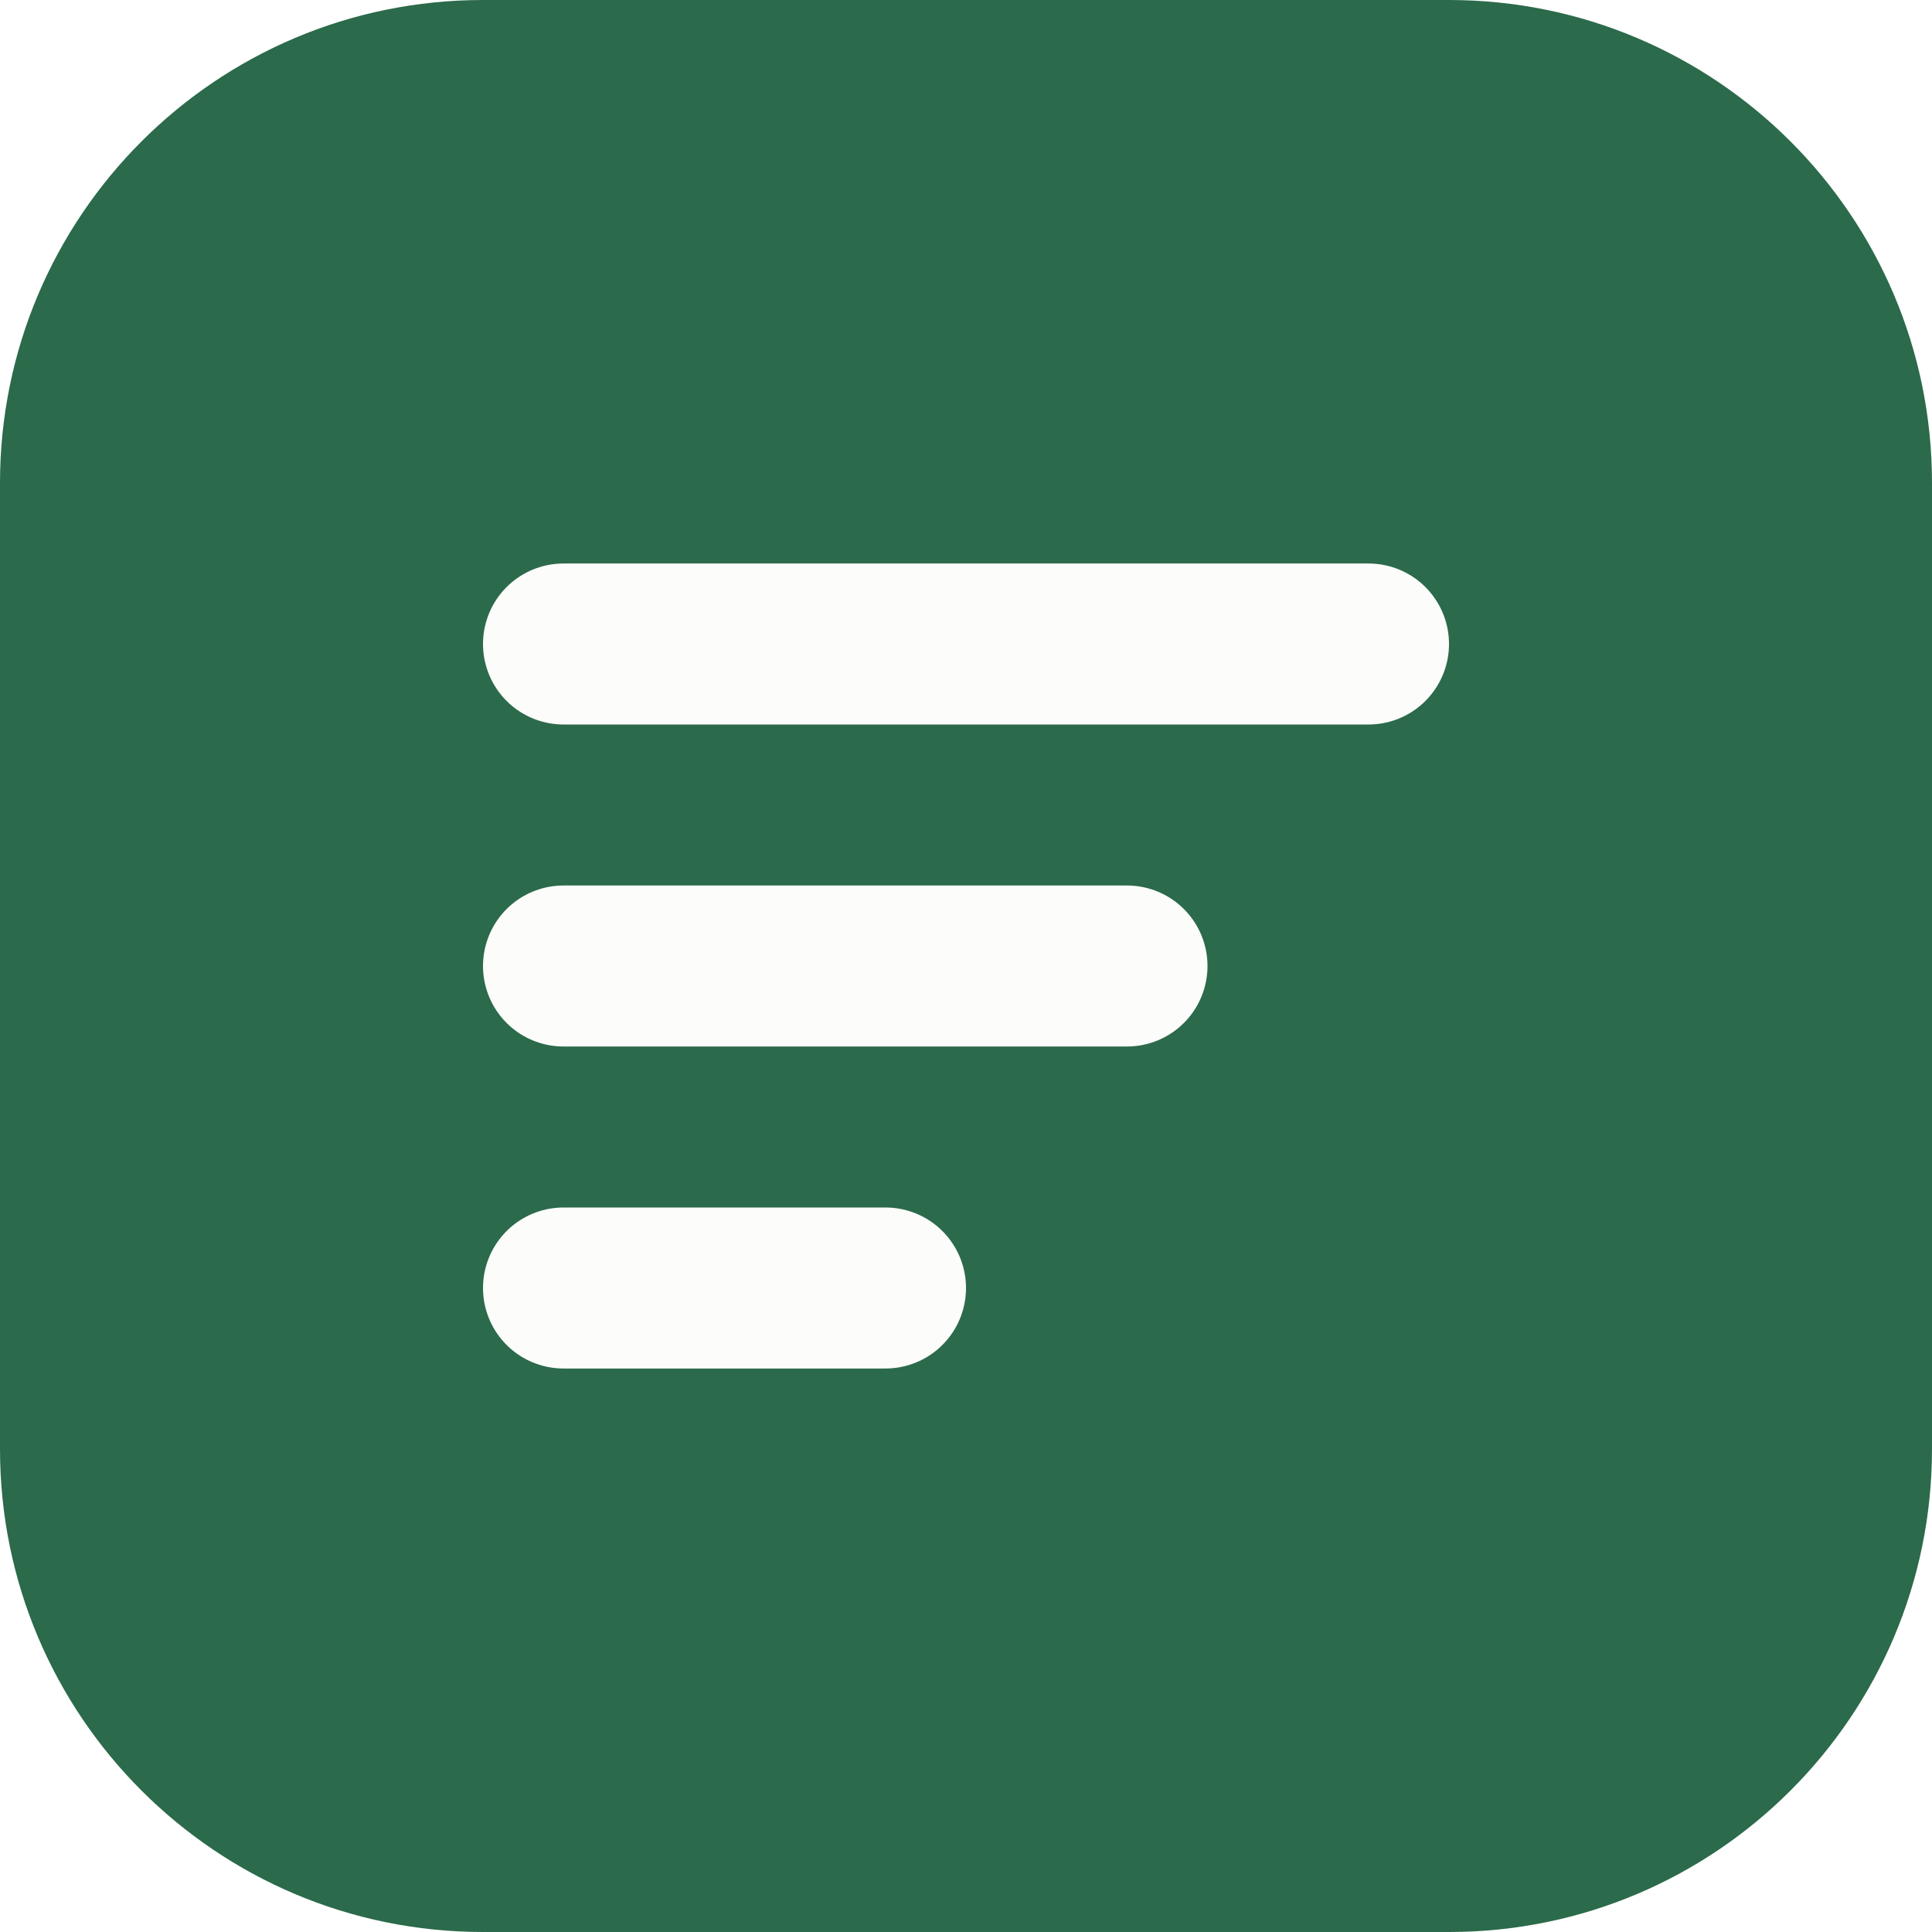
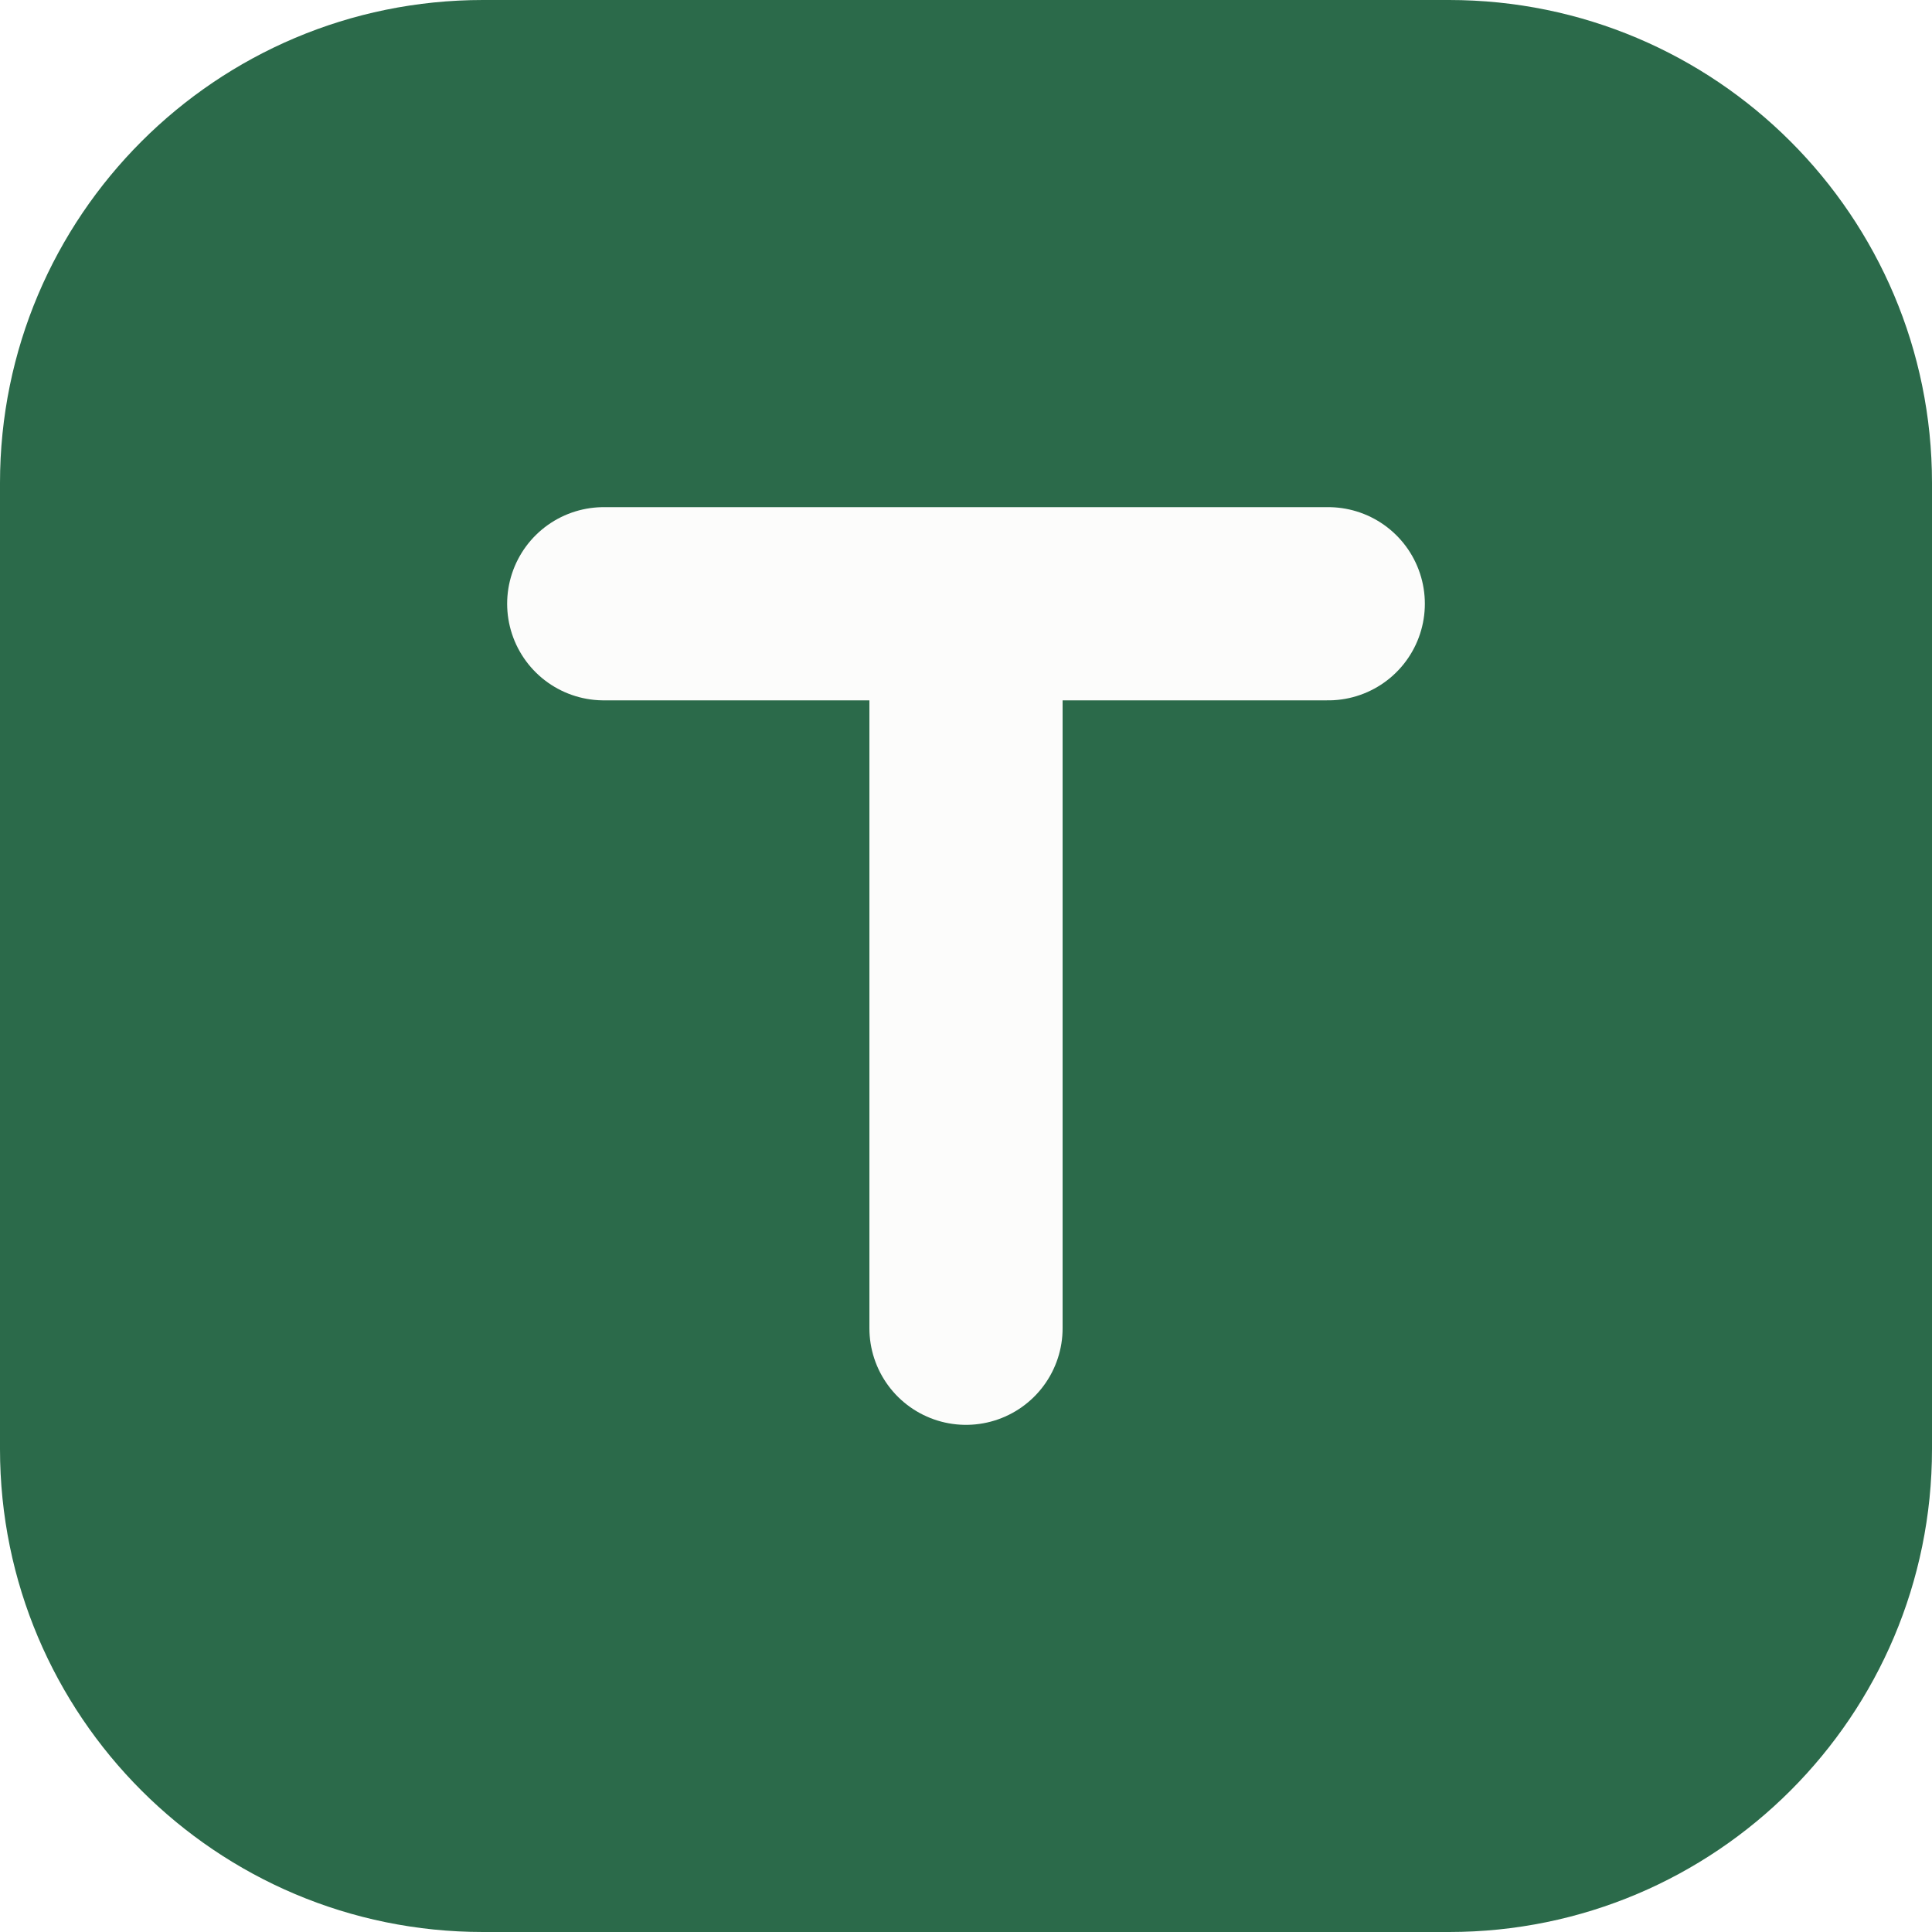
<svg xmlns="http://www.w3.org/2000/svg" viewBox="0 0 24 24">
  <rect width="24" height="24" rx="6" fill="#2b6a4a" />
-   <path d="M7 8h10M7 12h7M7 16h4" fill="none" stroke="#fcfcfb" stroke-width="2" stroke-linecap="round" />
+   <path d="M7.5 7.5h9M12 7.5v9" fill="none" stroke="#fcfcfb" stroke-width="2.4" stroke-linecap="round" />
</svg>
